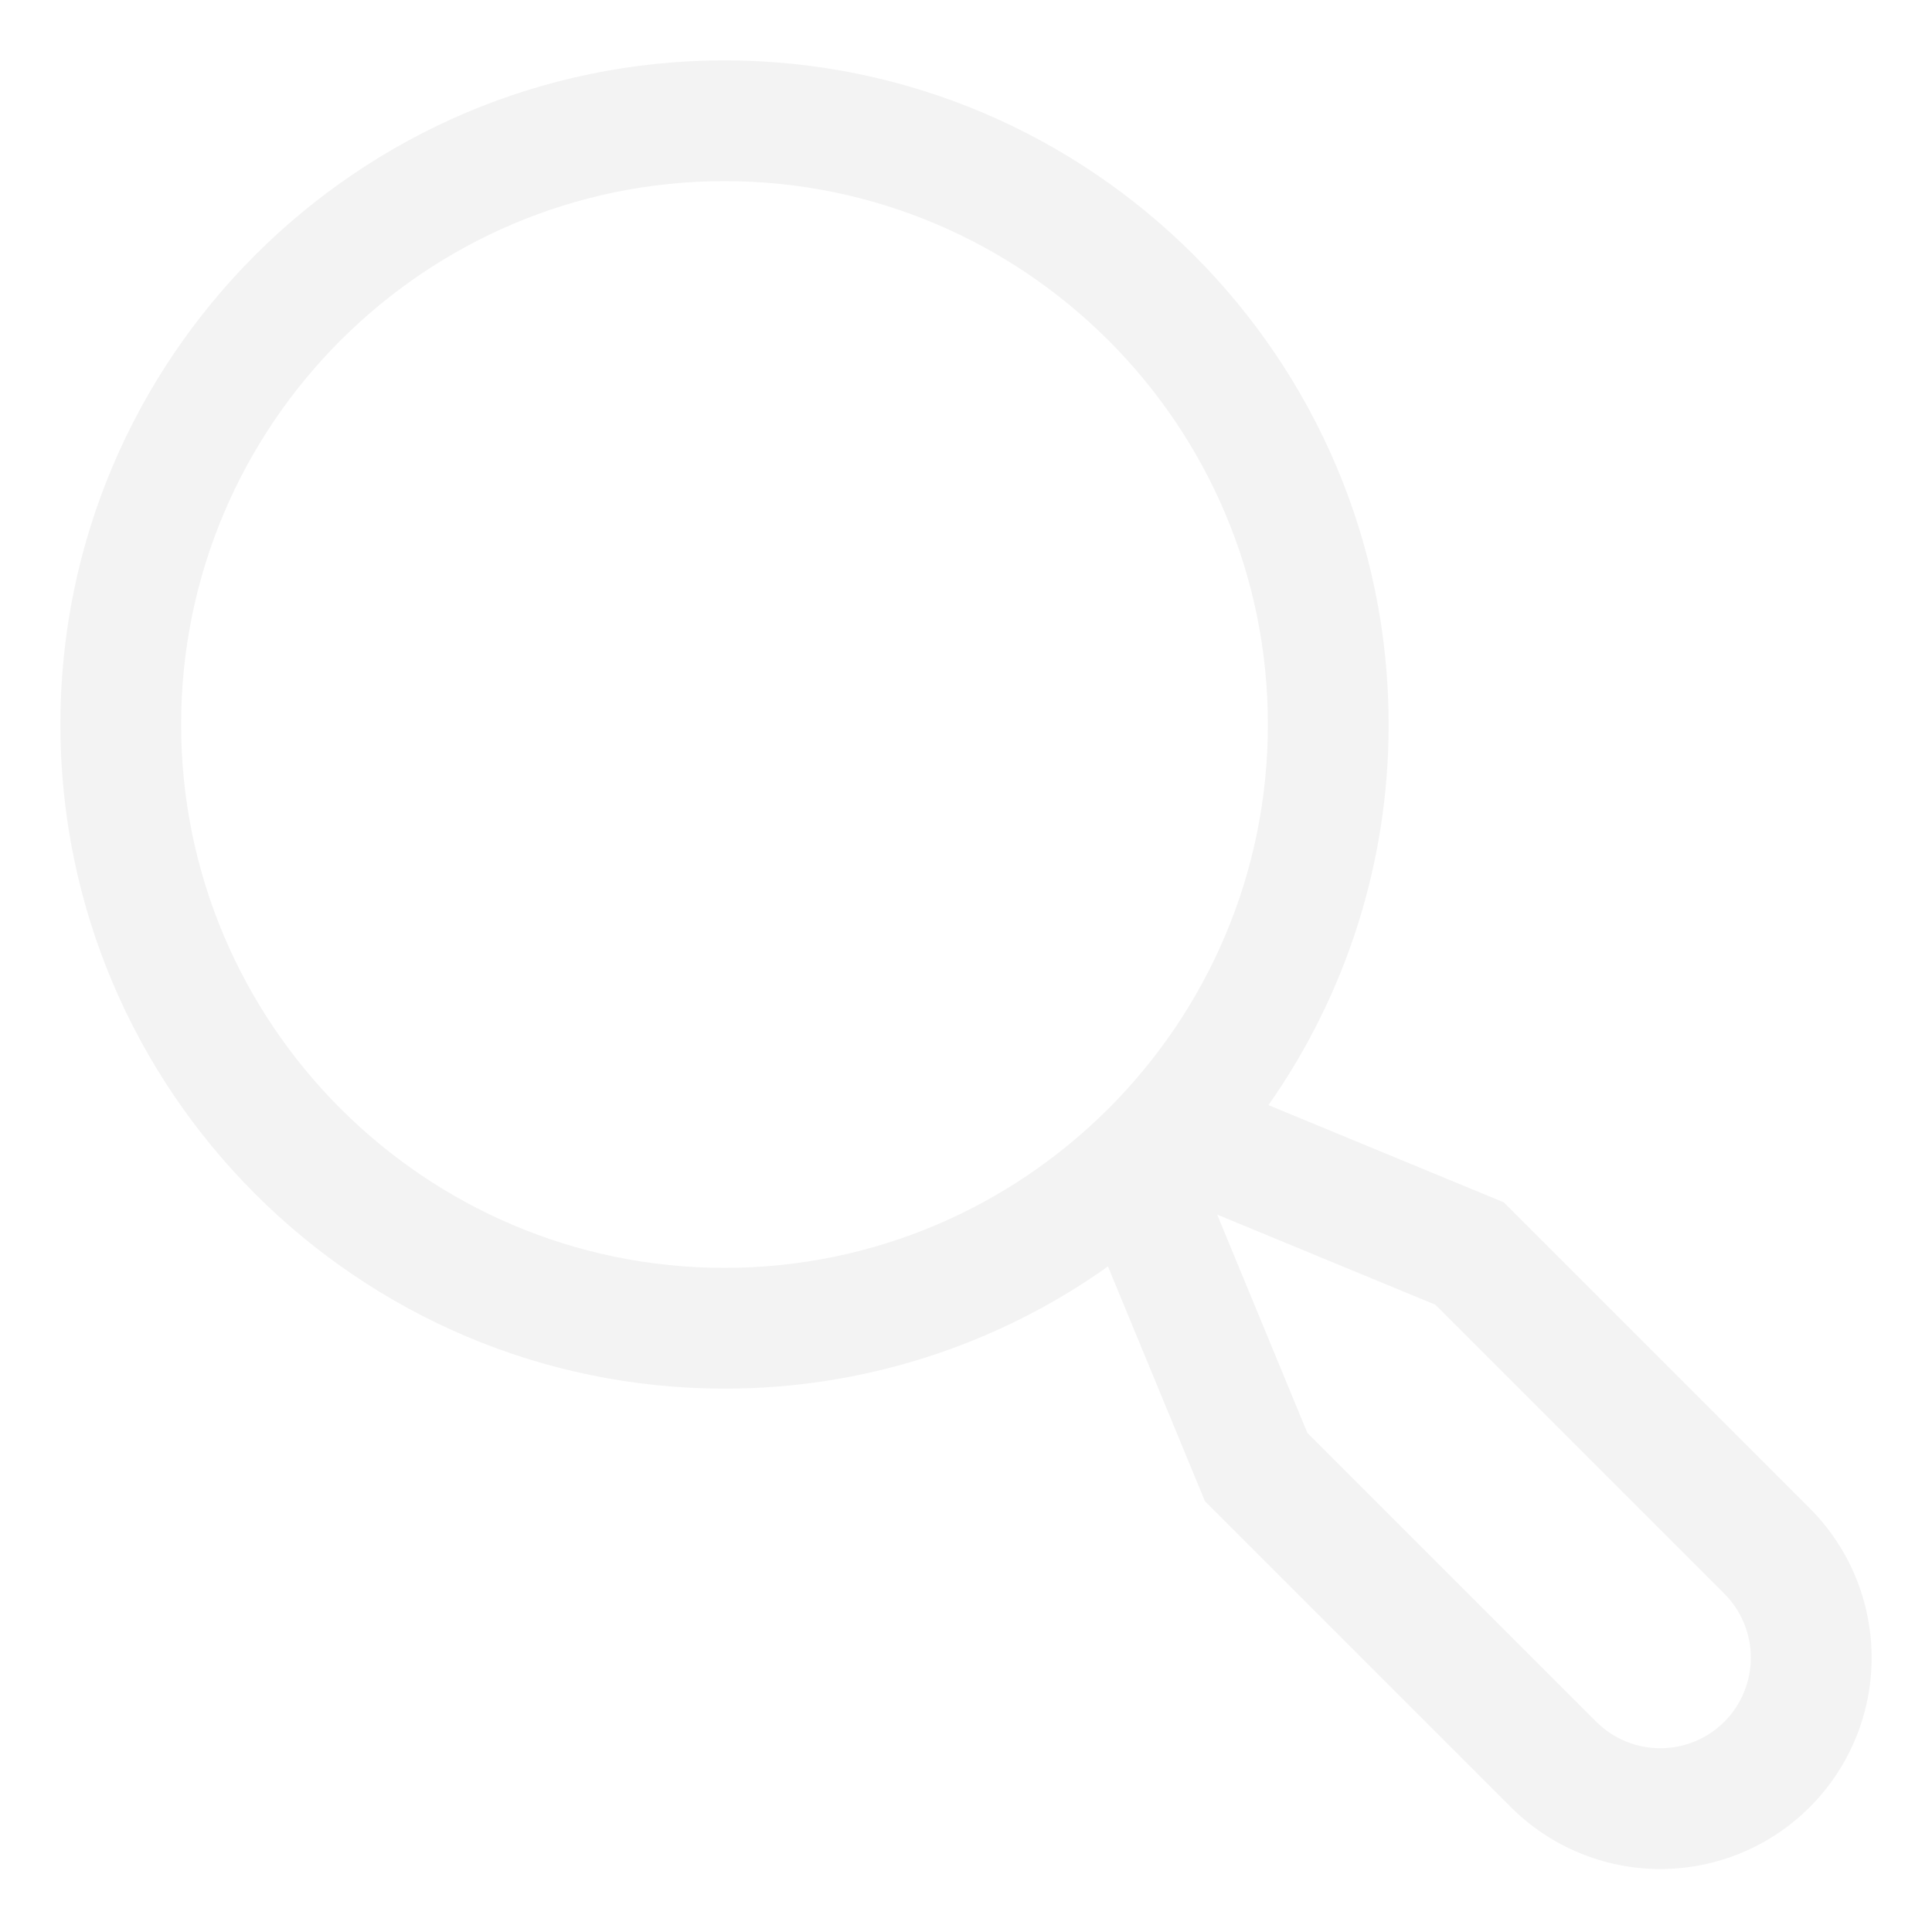
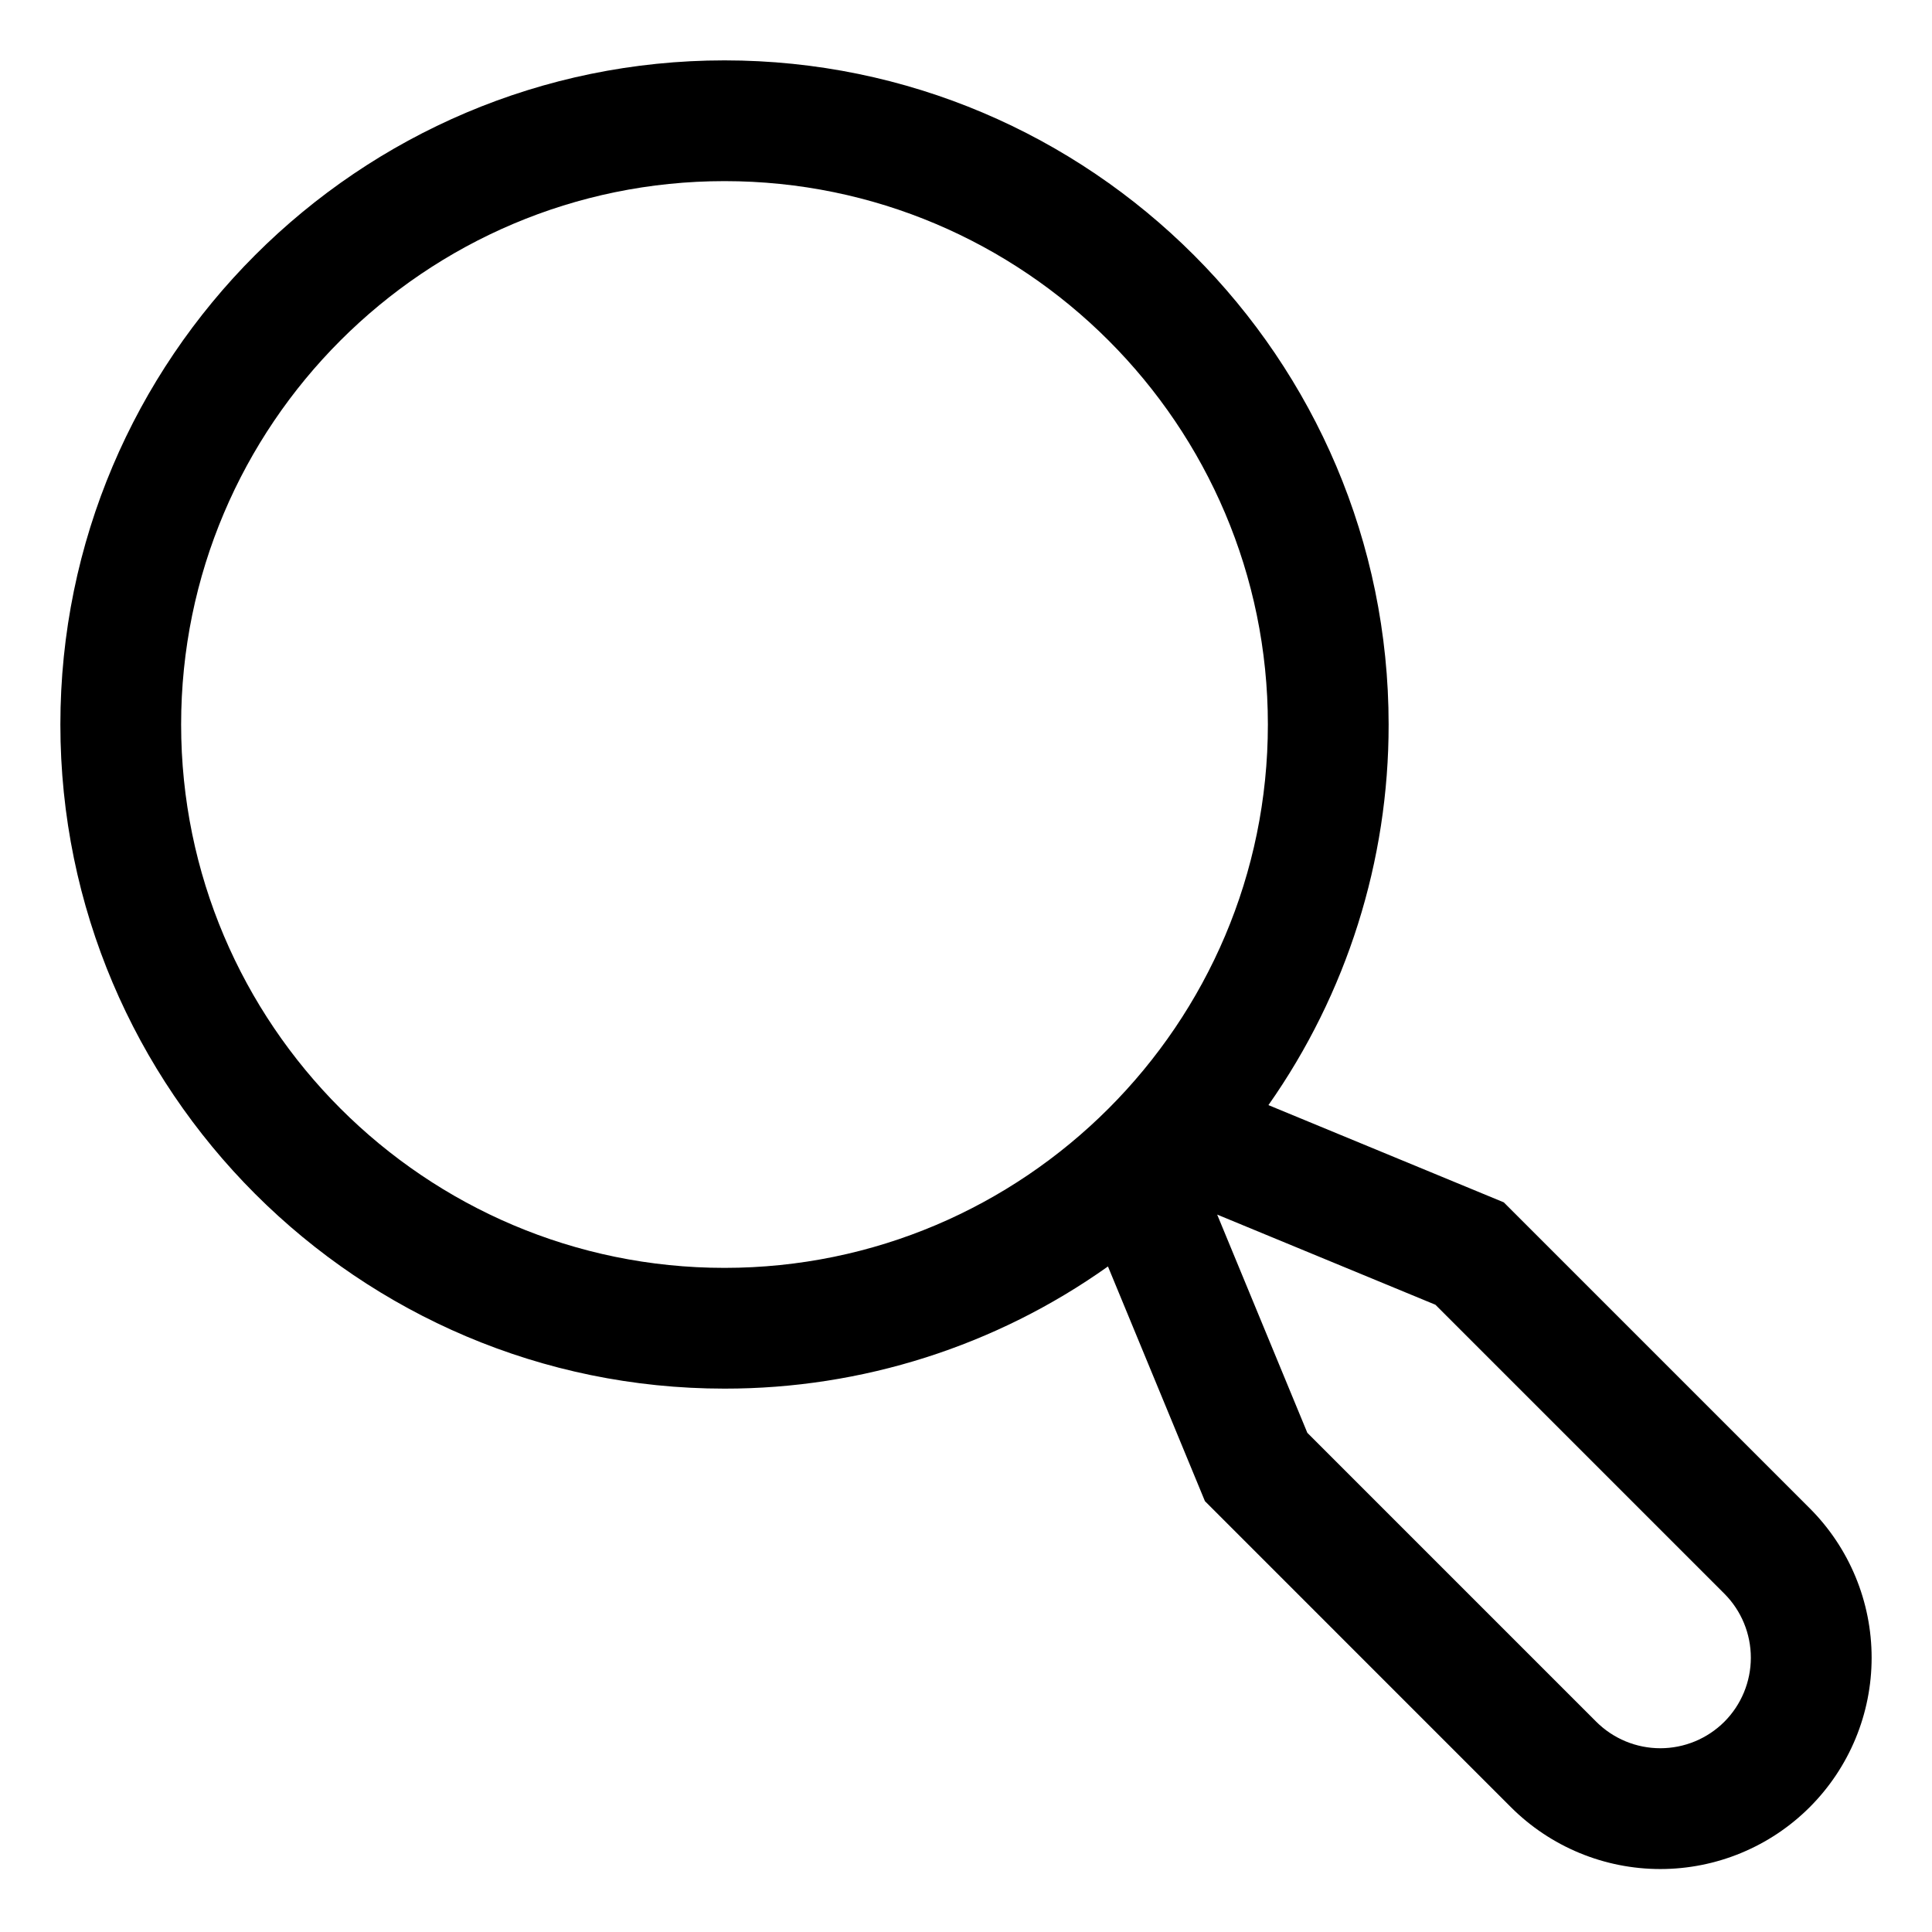
<svg xmlns="http://www.w3.org/2000/svg" width="512" height="512" viewBox="0 0 512 512" fill="none">
-   <g opacity="0.05">
+   <g>
    <path d="M479.6 399.716L398.516 318.632L336.148 292.865C356.915 263.333 368.04 228.102 368 192C368 94.953 289.047 16 192 16C94.953 16 16 94.953 16 192C16 289.047 94.953 368 192 368C228.416 368.042 263.939 356.724 293.619 335.623L319.319 397.823L400.4 478.911C405.6 484.111 411.773 488.237 418.568 491.051C425.362 493.866 432.644 495.314 439.998 495.315C447.352 495.315 454.635 493.867 461.429 491.052C468.224 488.238 474.397 484.114 479.598 478.914C484.798 473.714 488.923 467.54 491.738 460.746C494.552 453.952 496.001 446.669 496.001 439.315C496.001 431.961 494.553 424.679 491.739 417.884C488.925 411.09 484.8 404.916 479.6 399.716ZM48 192C48 112.6 112.6 48 192 48C271.4 48 336 112.6 336 192C336 271.4 271.4 336 192 336C112.6 336 48 271.4 48 192ZM456.971 456.284C452.466 460.778 446.363 463.302 440 463.302C433.637 463.302 427.534 460.778 423.029 456.284L346.457 379.712L322.563 321.877L380.4 345.771L456.973 422.343C461.467 426.848 463.99 432.951 463.99 439.314C463.989 445.677 461.465 451.78 456.971 456.284Z" fill="black" />
  </g>
</svg>
